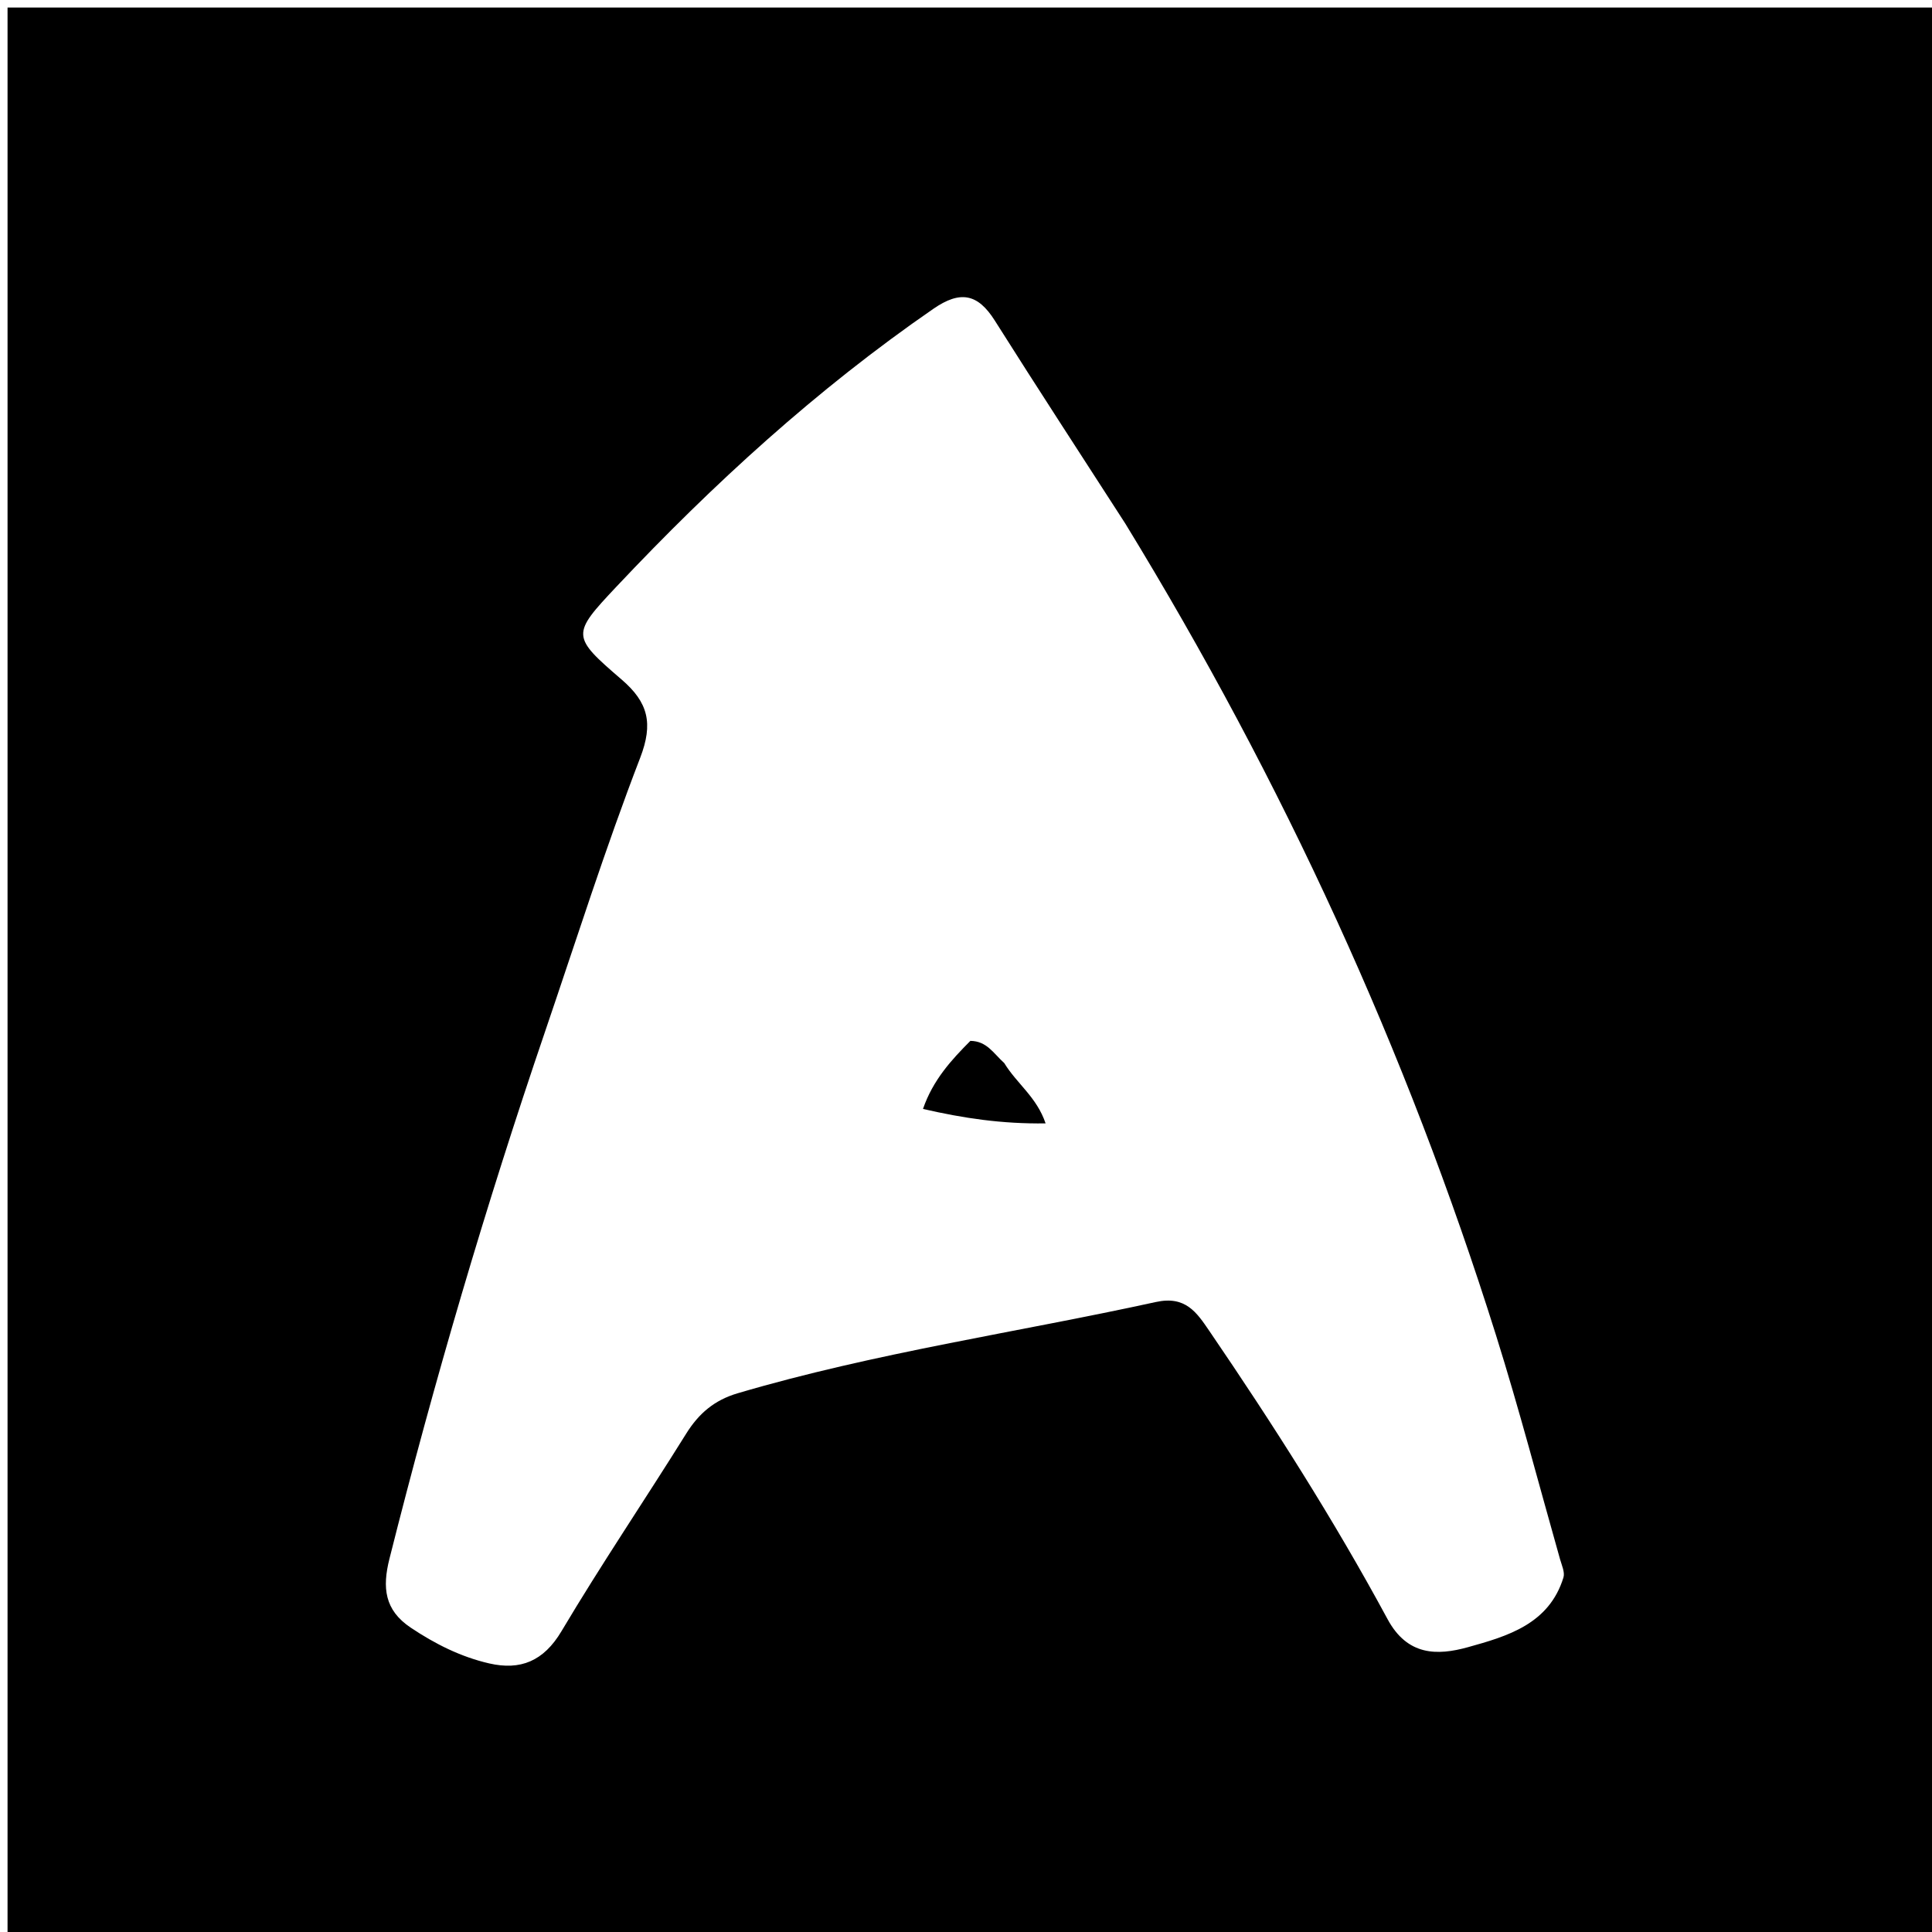
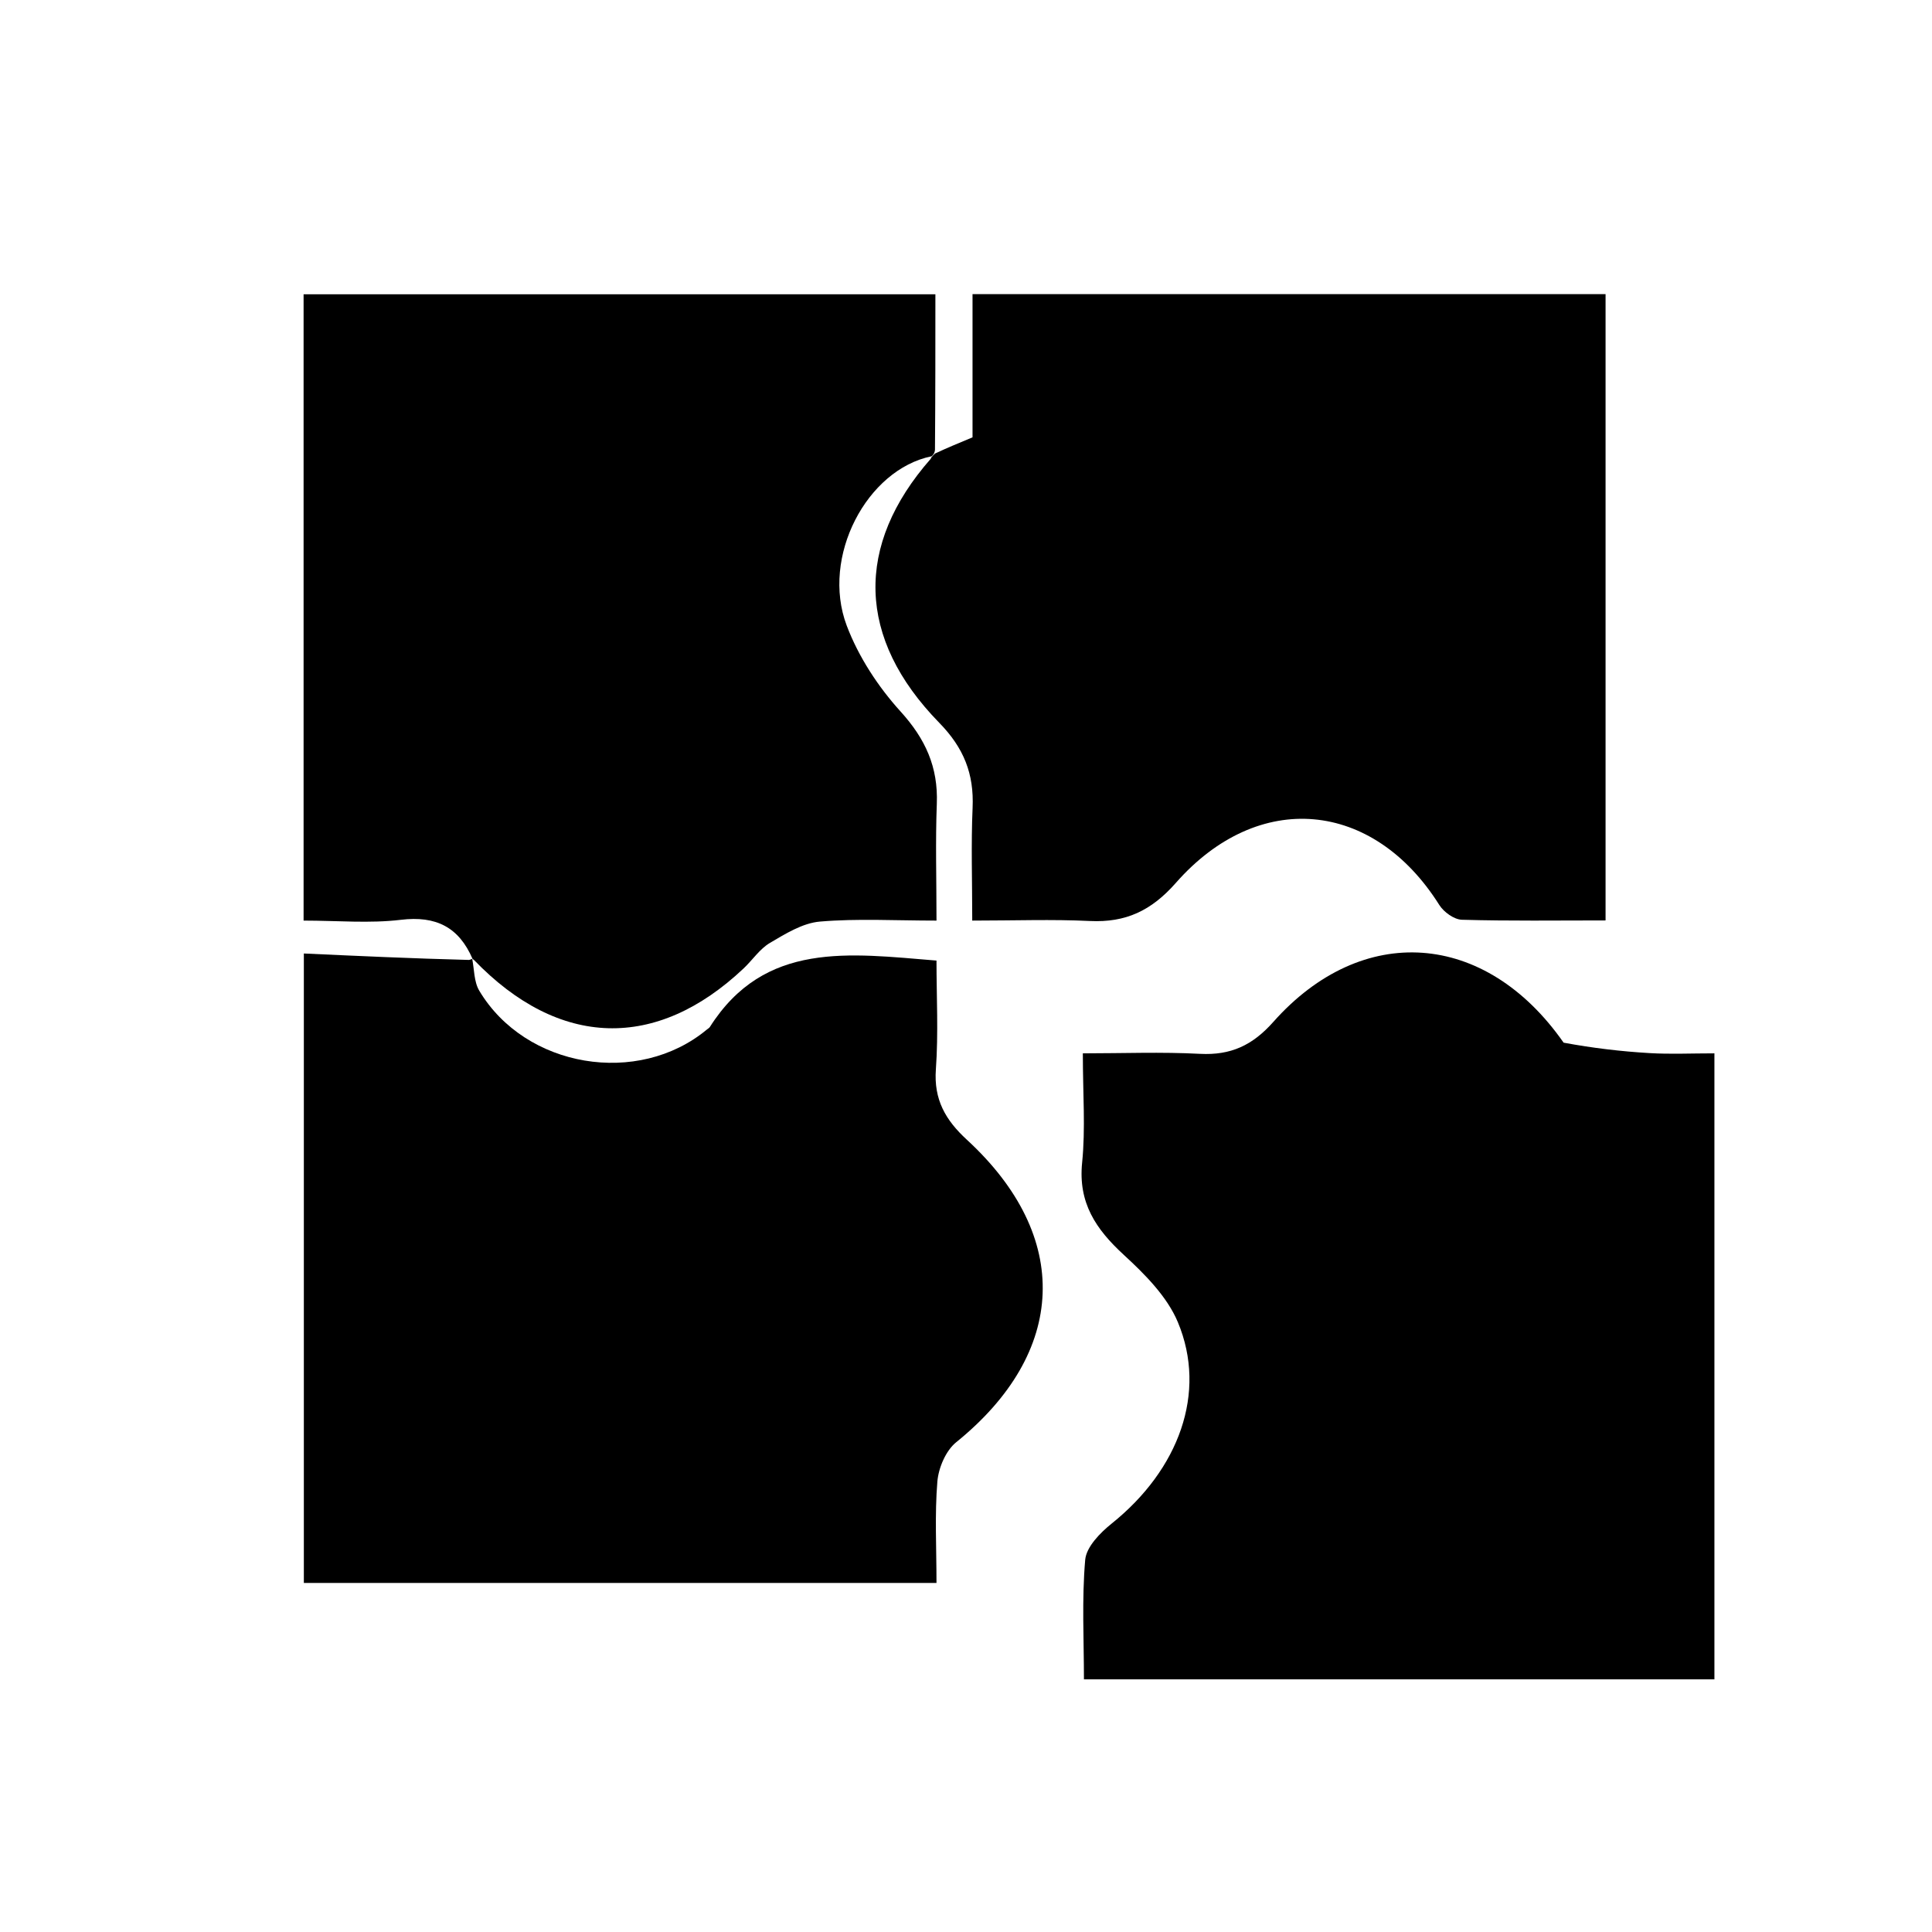
- <svg xmlns="http://www.w3.org/2000/svg" version="1.1" id="Layer_1" x="0px" y="0px" width="100%" viewBox="0 0 256 256" enable-background="new 0 0 256 256" xml:space="preserve">
-   <path fill="#000000" opacity="1" stroke="none" d=" M123,257   C82,257 41.5,257 1,257   C1,171.667 1,86.333 1,1   C86.333,1 171.667,1 257,1   C257,86.333 257,171.667 257,257   C212.5,257 168,257 123,257  M149.103,69.368   C143.333,60.413 137.505,51.493 131.82,42.484   C129.555,38.896 127.237,38.46 123.669,40.923   C108.24,51.572 94.5,64.12 81.689,77.728   C75.705,84.084 75.683,84.295 82.375,90.049   C85.89,93.071 86.587,95.847 84.825,100.419   C80.22,112.365 76.349,124.594 72.214,136.72   C64.376,159.709 57.532,182.99 51.603,206.546   C50.642,210.366 50.941,213.34 54.42,215.67   C57.642,217.828 61.069,219.549 64.818,220.41   C68.942,221.358 72.024,220.137 74.397,216.147   C79.669,207.281 85.463,198.728 90.921,189.97   C92.59,187.293 94.656,185.526 97.735,184.618   C115.926,179.25 134.692,176.567 153.165,172.522   C157.074,171.666 158.557,173.884 160.233,176.342   C168.677,188.724 176.737,201.359 183.858,214.545   C186.484,219.408 190.43,219.395 194.504,218.263   C199.746,216.808 205.258,215.204 207.163,209.031   C207.378,208.335 206.94,207.406 206.715,206.61   C203.906,196.698 201.306,186.721 198.22,176.896   C186.396,139.256 170.07,103.648 149.103,69.368  z" />
-   <path fill="#000000" opacity="1" stroke="none" d=" M133.071,140.867   C134.755,143.622 137.366,145.359 138.547,148.855   C132.755,148.933 127.69,148.178 122.301,146.941   C123.626,143.087 126.094,140.417 128.58,137.921   C130.767,137.951 131.615,139.549 133.071,140.867  z" />
+ <svg xmlns="http://www.w3.org/2000/svg" version="1.1" id="Layer_1" x="0px" y="0px" width="100%" viewBox="0 0 262 262" enable-background="new 0 0 262 262" xml:space="preserve">
+   <path fill="#000000" opacity="1" stroke="none" d=" M64.088,130.043   C62.227,125.733 59.136,124.16 54.356,124.736   C50.121,125.246 45.777,124.843 41.17,124.843   C41.17,96.333 41.17,68.288 41.17,39.911   C69.705,39.911 98.078,39.911 126.849,39.911   C126.849,46.843 126.849,53.628 126.792,61.015   C126.734,61.617 126.333,61.876 126.333,61.876   C117.56,63.663 111.303,75.503 114.82,84.828   C116.415,89.057 119.082,93.134 122.131,96.492   C125.507,100.212 127.233,104.028 127.042,108.993   C126.846,114.097 126.999,119.214 126.999,124.843   C121.392,124.843 116.255,124.543 111.182,124.977   C108.848,125.176 106.524,126.623 104.41,127.869   C103.025,128.685 102.053,130.185 100.845,131.325   C89.01,142.502 75.824,142.154 64.291,130.196   C64.042,130.013 64.088,130.043 64.088,130.043  z" />
+   <path fill="#000000" opacity="1" stroke="none" d=" M64.028,129.988   C64.322,131.438 64.265,133.13 64.994,134.351   C71.252,144.834 86.54,147.375 95.886,139.597   C96.014,139.491 96.178,139.406 96.263,139.272   C103.699,127.578 115.164,129.306 126.998,130.264   C126.998,135.149 127.268,140.107 126.914,145.021   C126.619,149.125 128.228,151.901 131.113,154.556   C145.395,167.696 144.719,183.41 129.671,195.582   C128.265,196.719 127.271,199.052 127.117,200.916   C126.749,205.36 126.998,209.856 126.998,214.663   C98.327,214.663 69.946,214.663 41.205,214.663   C41.205,186.503 41.205,158.322 41.205,129.304   C48.675,129.647 55.912,129.98 63.619,130.178   C64.088,130.043 64.042,130.013 64.028,129.988  z" />
+   <path fill="#000000" opacity="1" stroke="none" d=" M126.214,62.221   C126.333,61.876 126.734,61.617 126.788,61.509   C128.366,60.768 129.89,60.136 131.885,59.308   C131.885,53.041 131.885,46.61 131.885,39.887   C160.736,39.887 189.101,39.887 217.732,39.887   C217.732,68.143 217.732,96.198 217.732,124.82   C211.128,124.82 204.684,124.913 198.249,124.728   C197.191,124.698 195.791,123.686 195.187,122.726   C186.22,108.483 170.673,106.986 159.461,119.726   C156.15,123.489 152.675,125.133 147.809,124.898   C142.699,124.65 137.567,124.842 131.846,124.842   C131.846,119.42 131.678,114.473 131.895,109.543   C132.097,104.942 130.71,101.434 127.373,98.017   C116.179,86.555 115.906,73.965 126.214,62.221  z" />
+   <path fill="#000000" opacity="1" stroke="none" d=" M212.043,141.397   C216.011,142.134 219.857,142.586 223.716,142.813   C226.518,142.978 229.338,142.845 232.493,142.845   C232.493,171.24 232.493,199.279 232.493,227.738   C204.196,227.738 175.861,227.738 146.994,227.738   C146.994,222.362 146.697,216.912 147.164,211.529   C147.316,209.783 149.192,207.865 150.751,206.615   C159.876,199.298 163.724,188.867 159.734,179.31   C158.281,175.827 155.251,172.795 152.386,170.16   C148.611,166.688 146.194,163.121 146.749,157.659   C147.217,153.051 146.845,148.358 146.845,142.845   C152.252,142.845 157.505,142.637 162.733,142.911   C166.911,143.129 169.856,141.759 172.678,138.58   C184.702,125.043 201.419,126.185 212.043,141.397  z" />
</svg>
